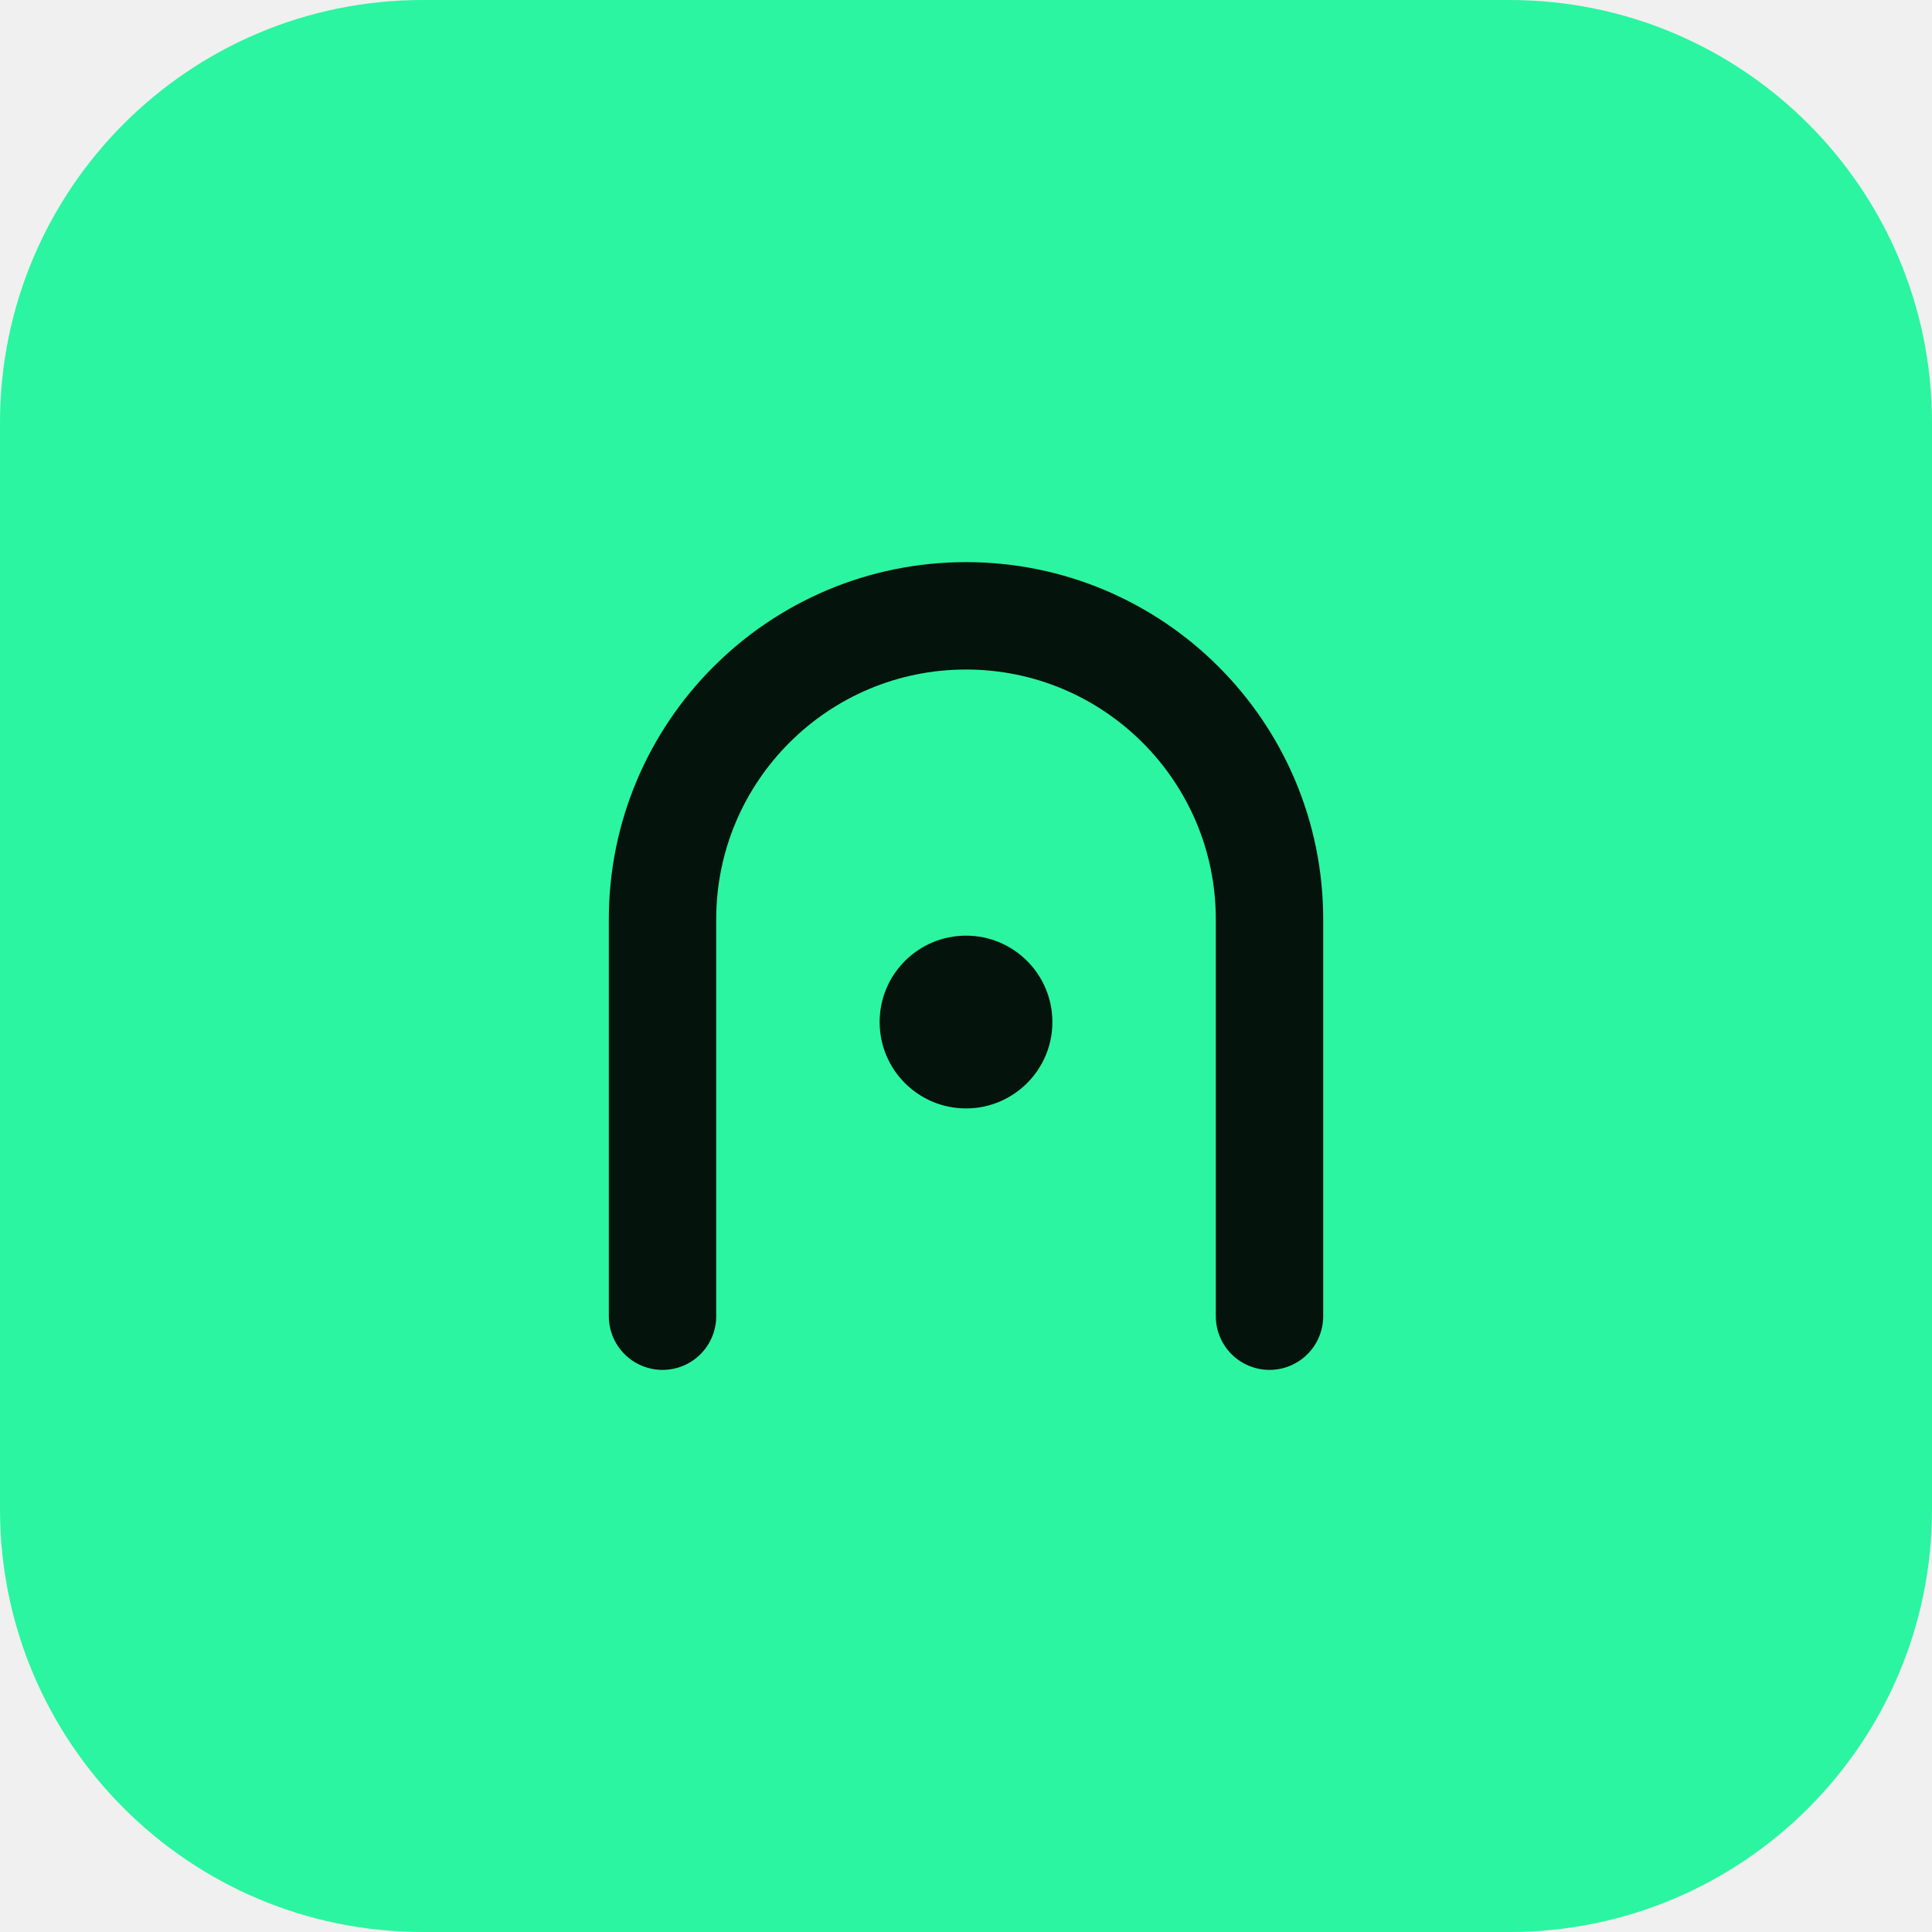
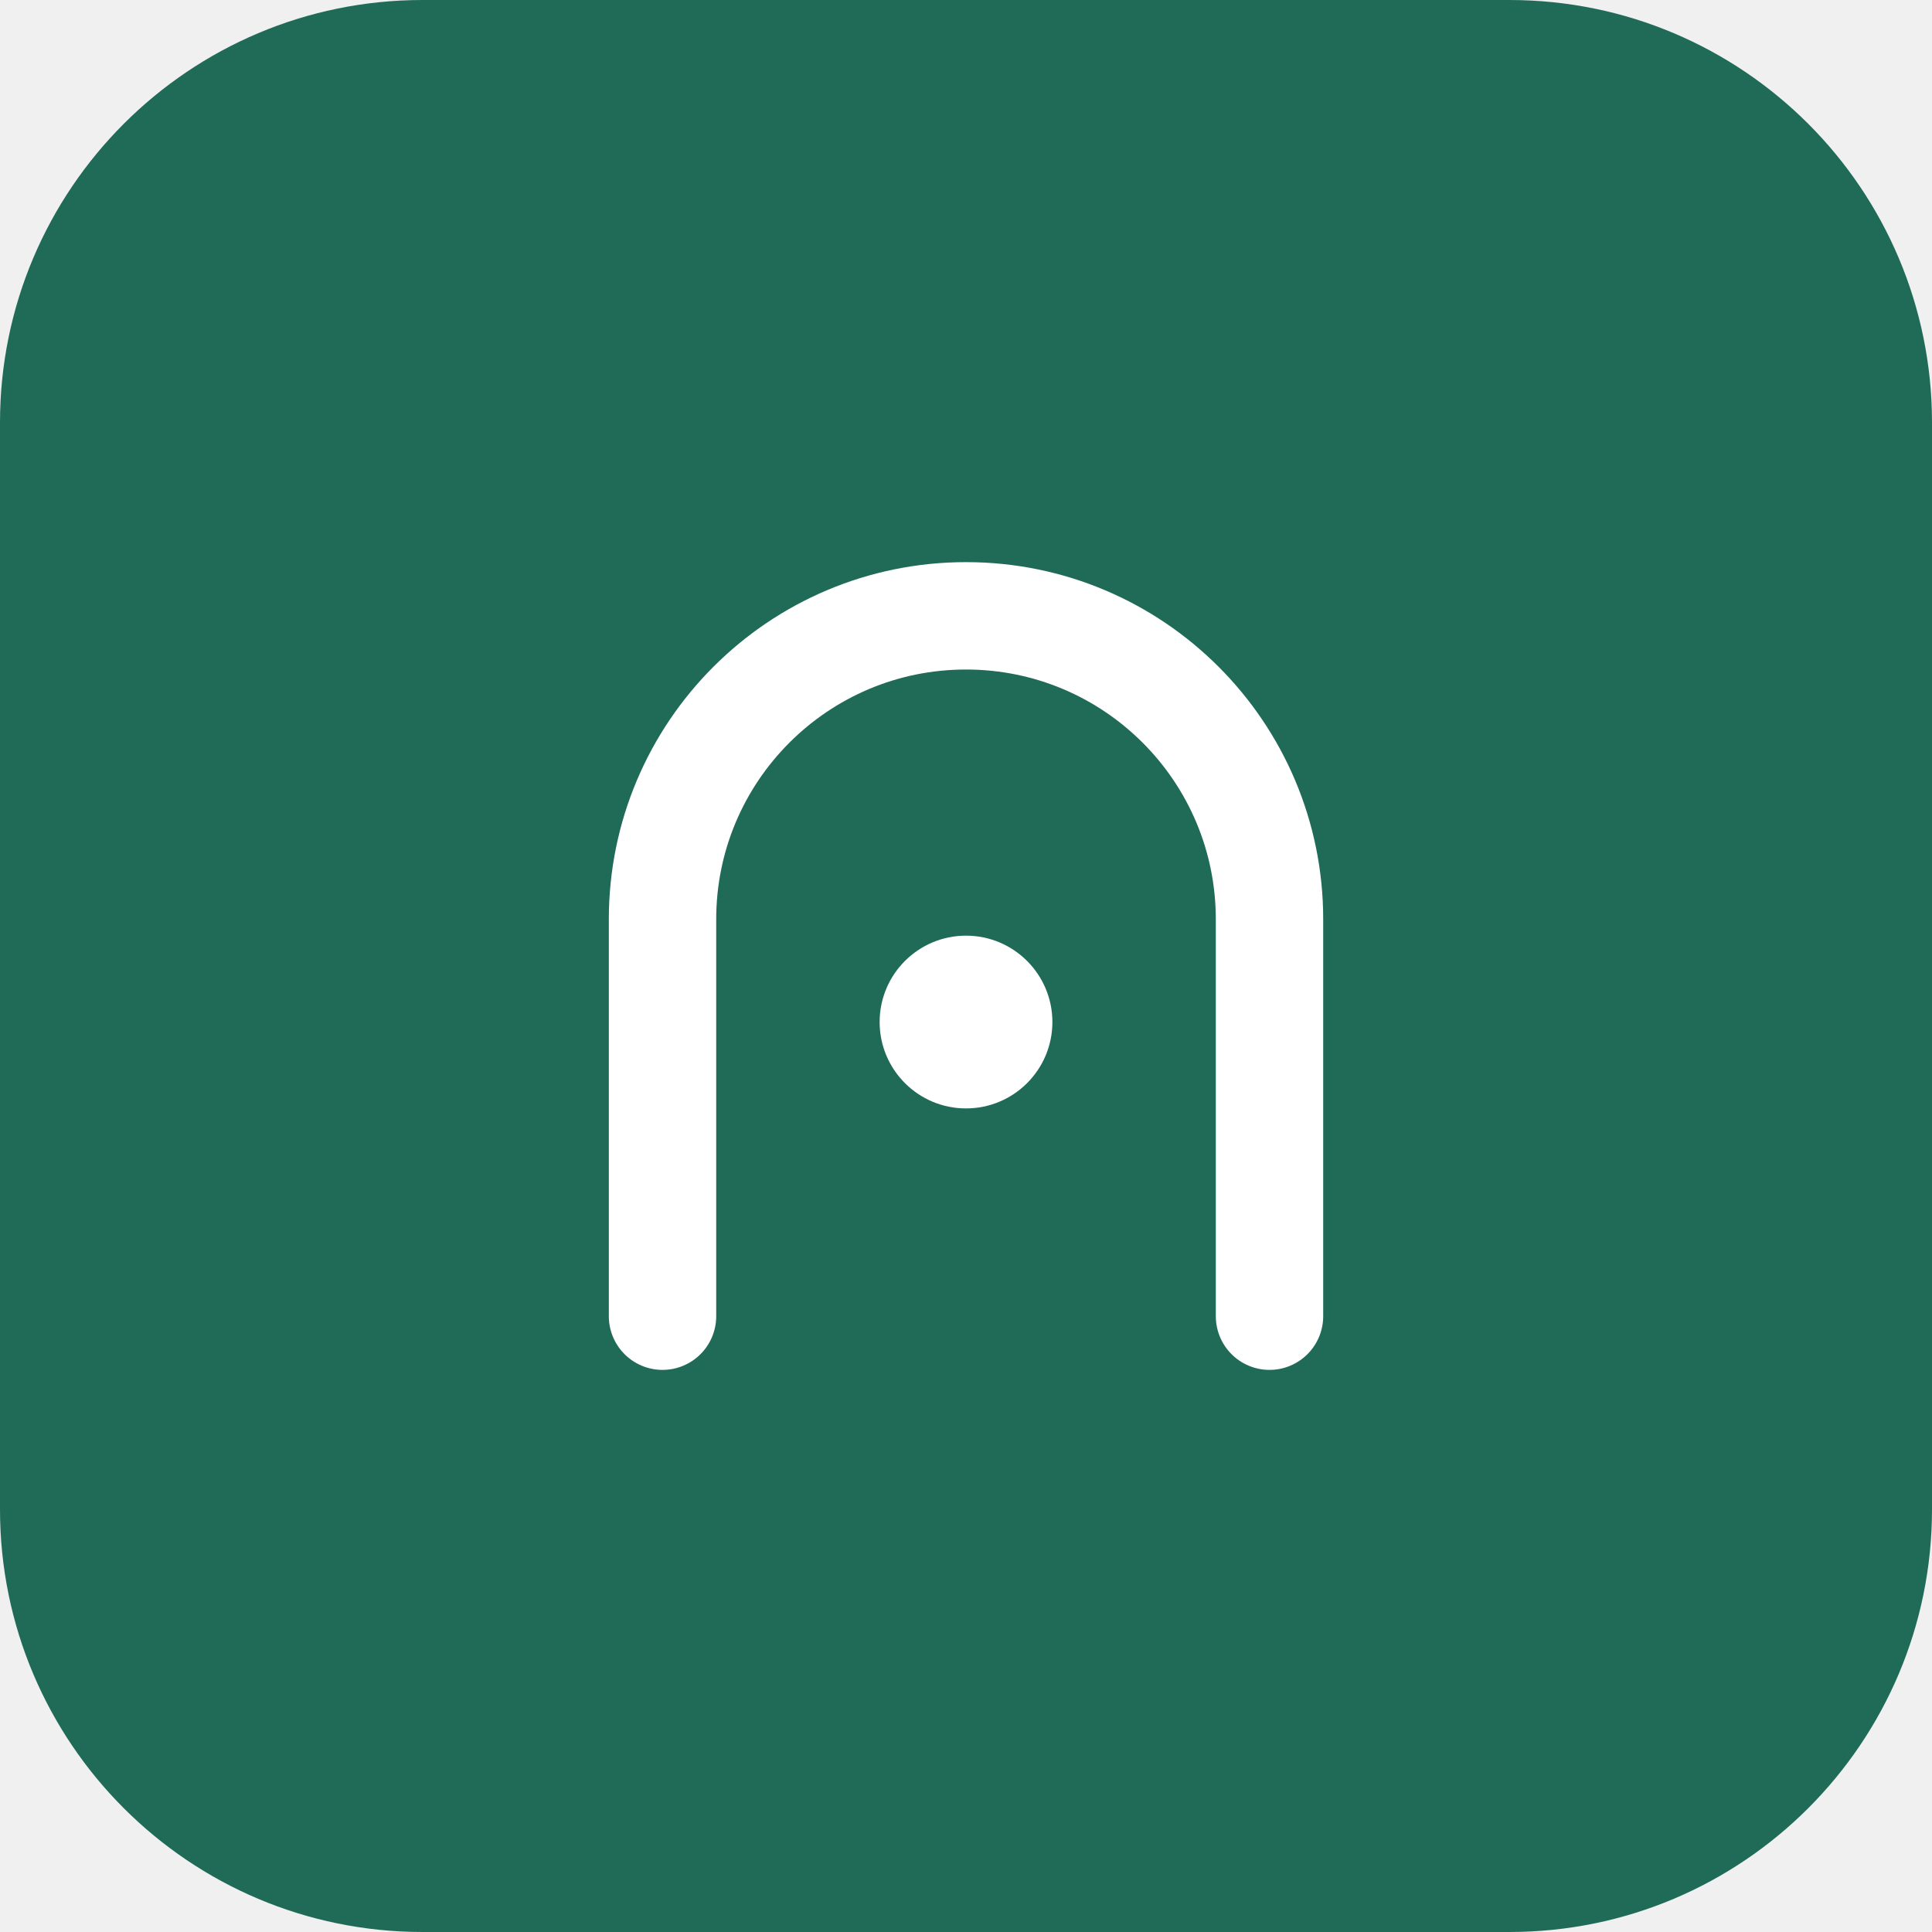
<svg xmlns="http://www.w3.org/2000/svg" viewBox="0 0 64 64" role="img" aria-label="naulon">
-   <rect width="64" height="64" rx="14" fill="#2bf5a0" />
+   <rect width="64" height="64" rx="14" fill="#1f6b58" />
  <g fill="none" transform="translate(13.44 13.44) scale(1.5467)">
-     <path d="M5.5 19.5V11a6.5 6.5 0 0 1 13 0v8.5" stroke="#04130c" stroke-width="2.3" stroke-linecap="round" stroke-linejoin="round" />
-     <circle cx="12" cy="13.2" r="1.85" fill="#04130c" />
+     <path d="M5.5 19.5V11a6.5 6.5 0 0 1 13 0v8.5" stroke="#ffffff" stroke-width="2.3" stroke-linecap="round" stroke-linejoin="round" />
+     <circle cx="12" cy="13.2" r="1.85" fill="#ffffff" />
  </g>
</svg>
